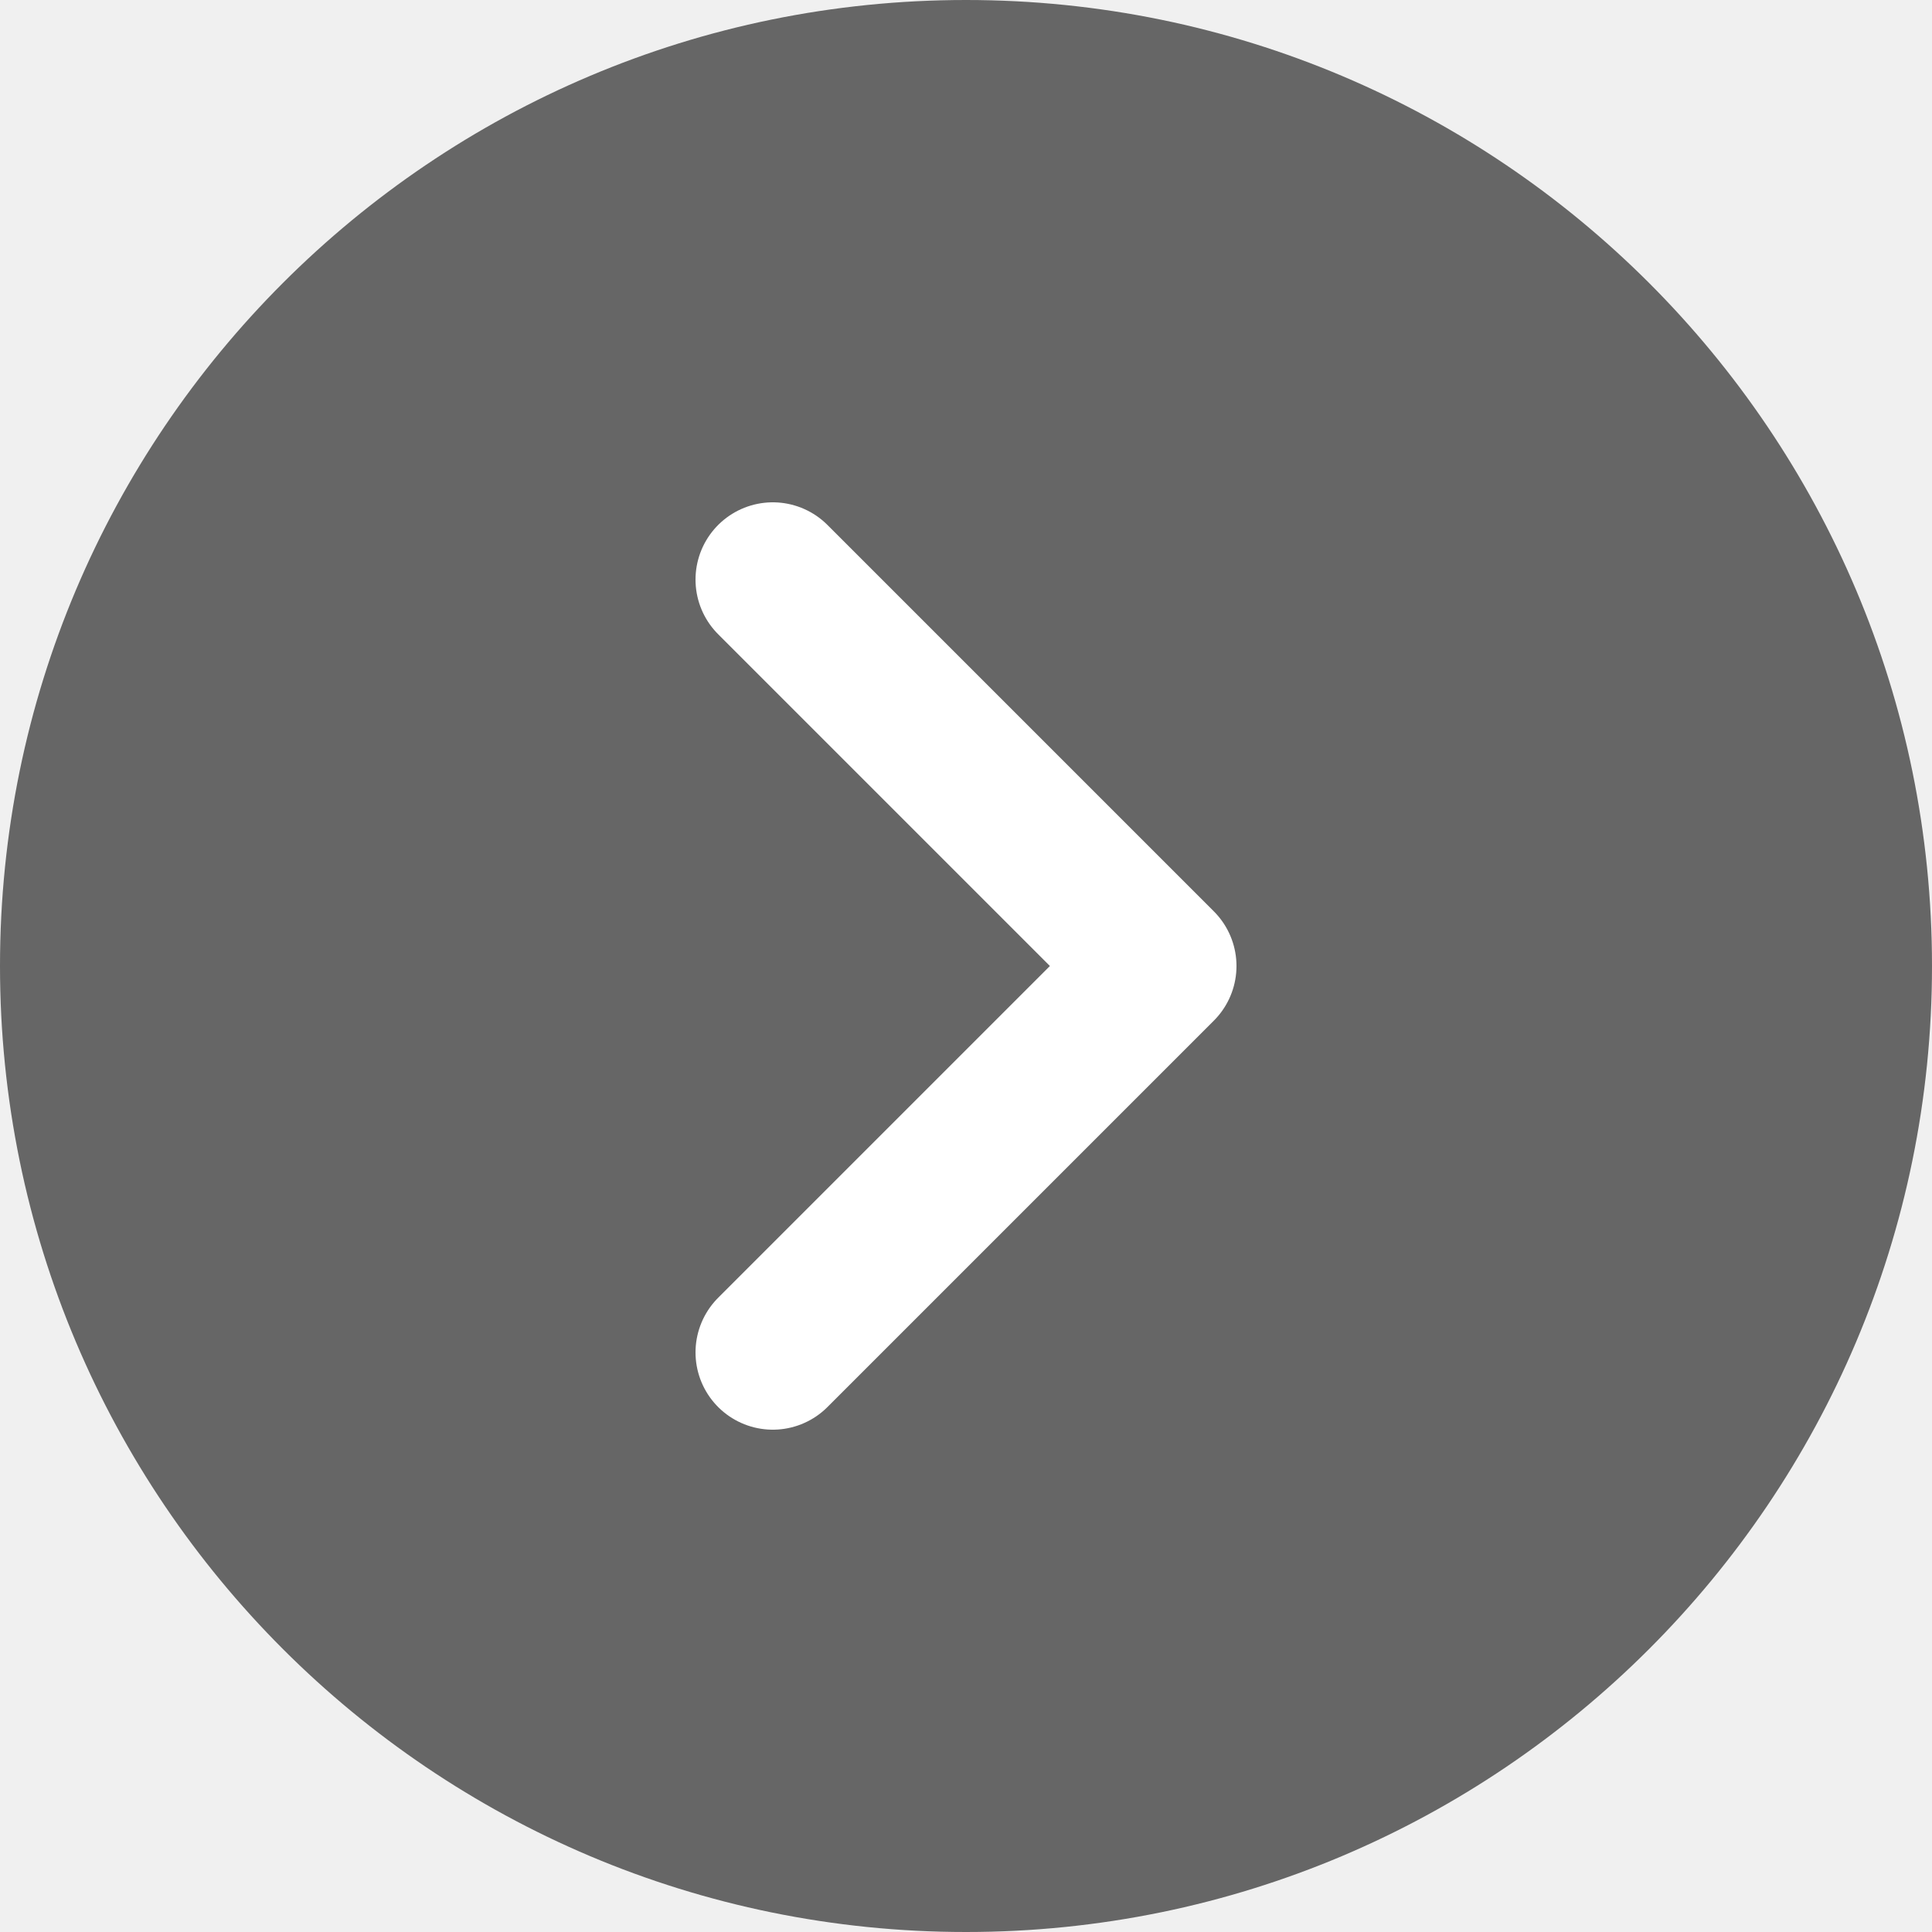
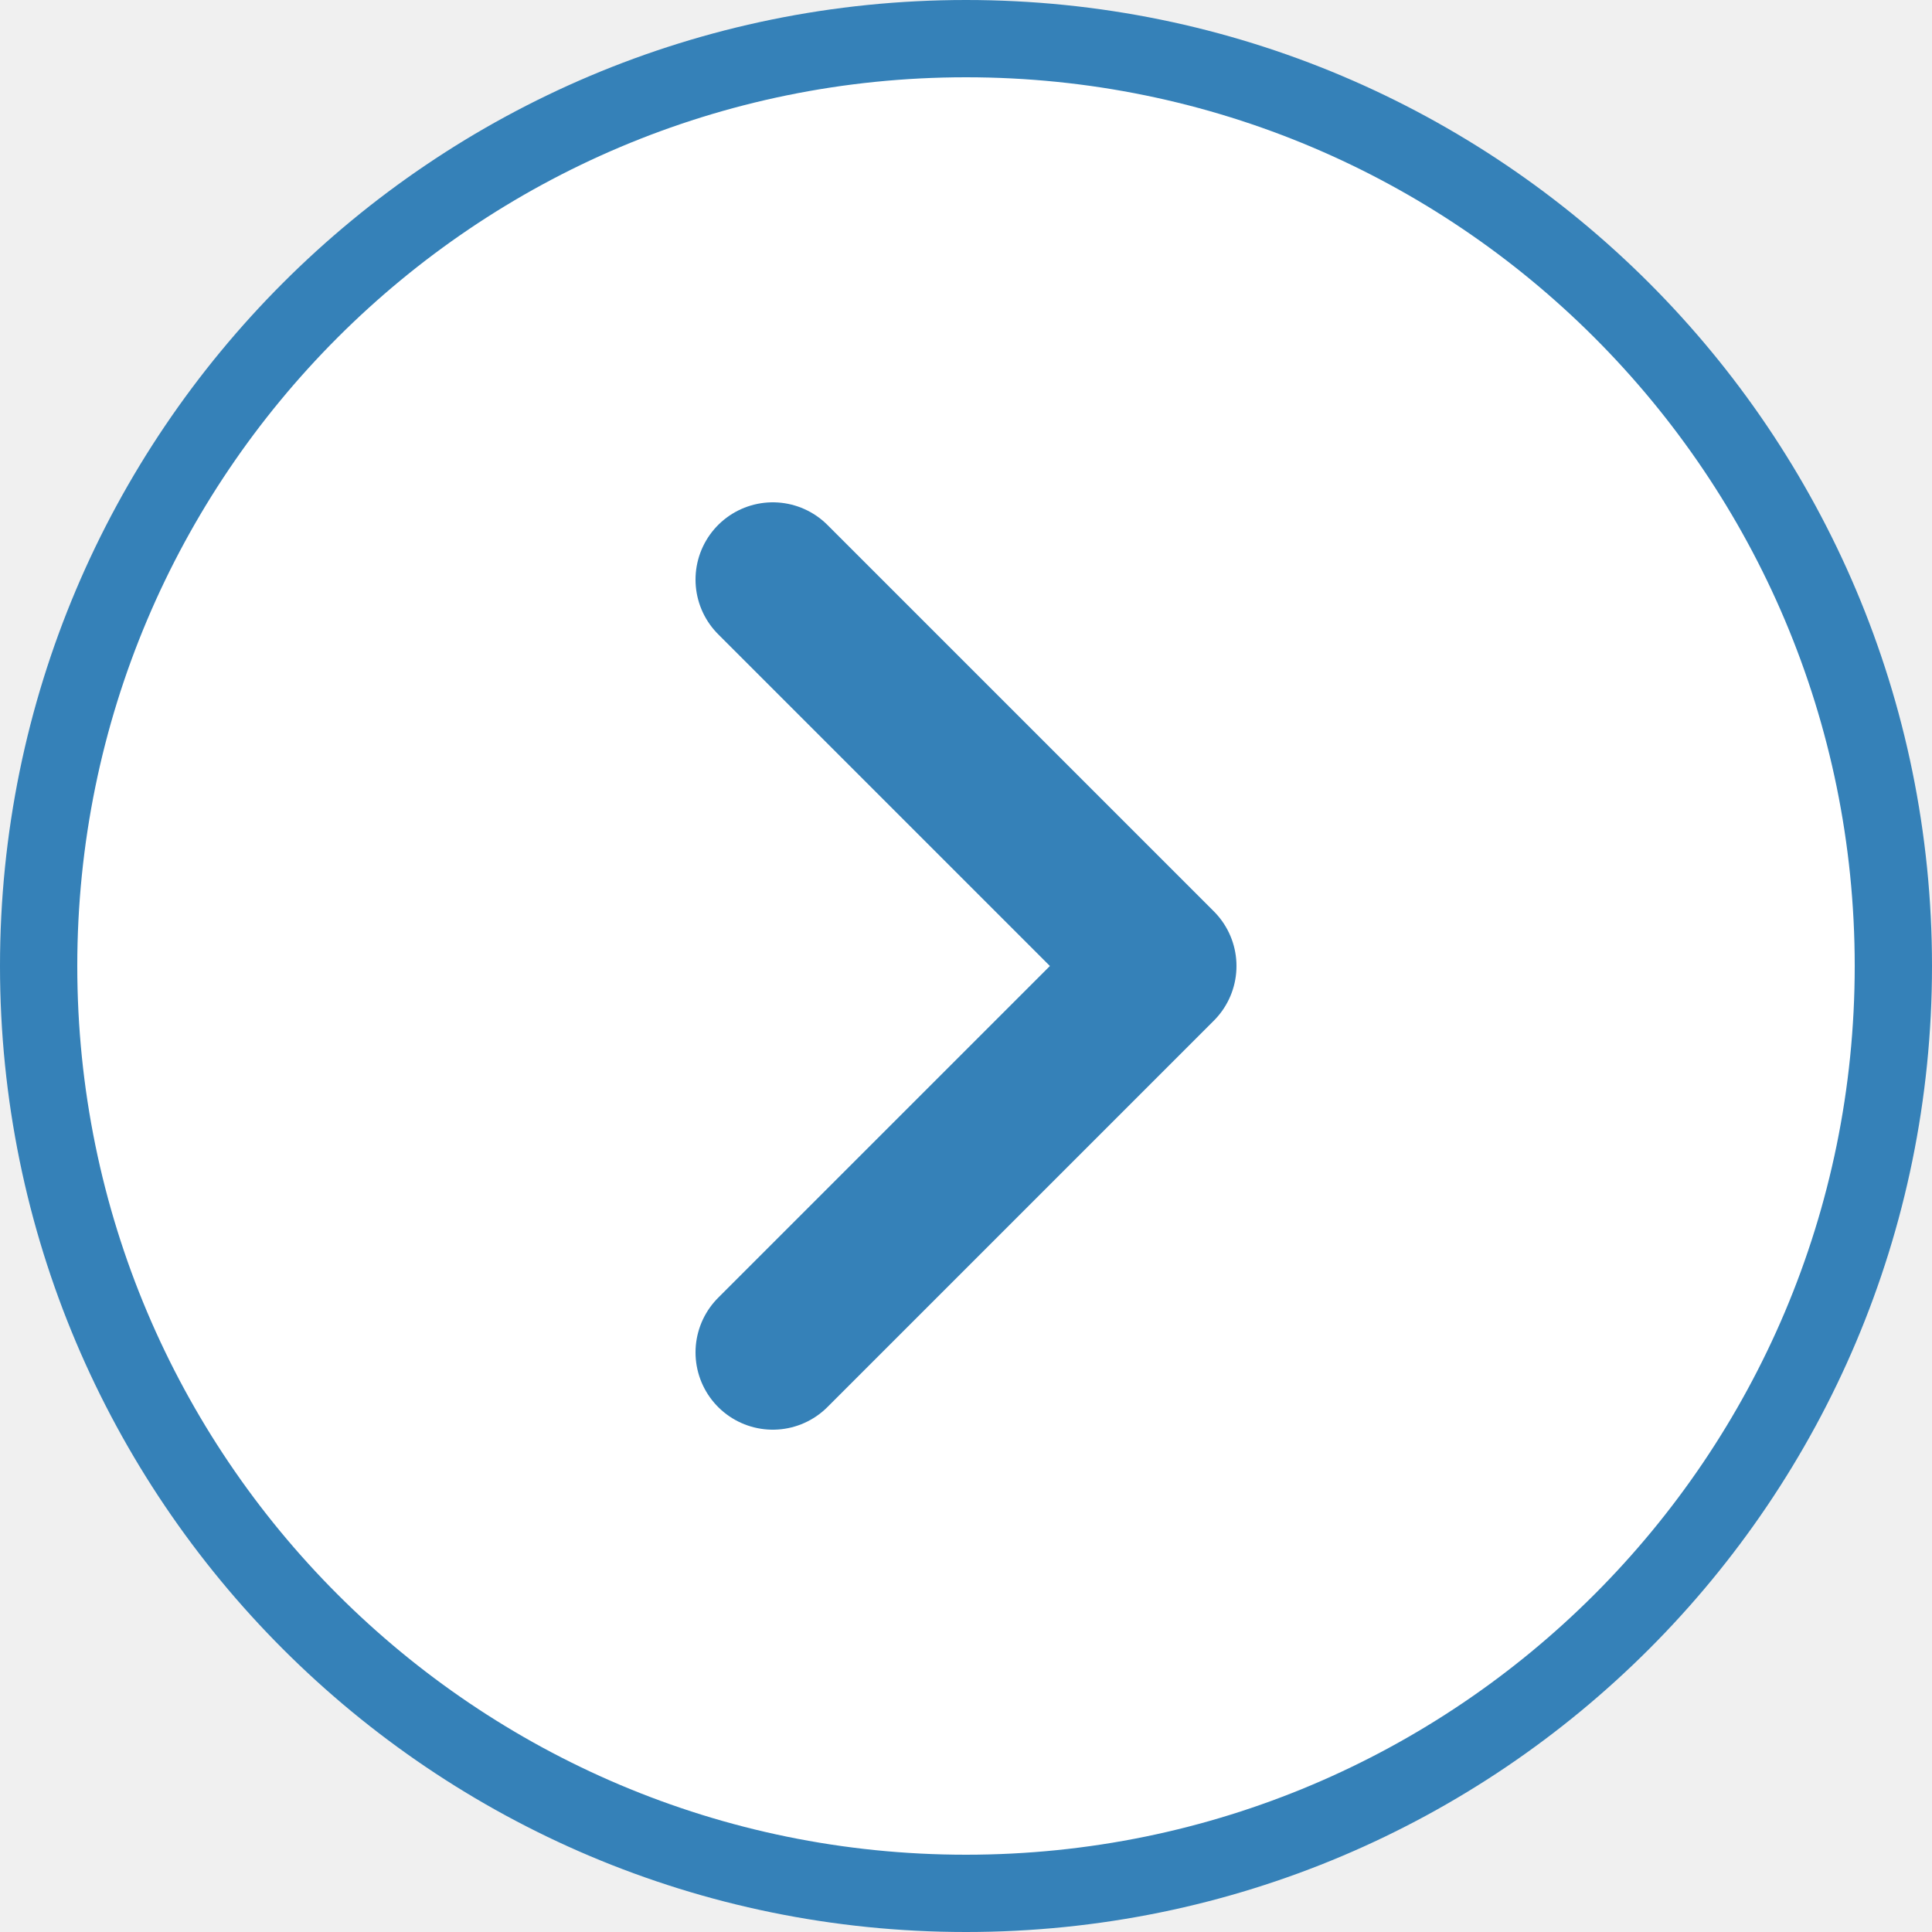
<svg xmlns="http://www.w3.org/2000/svg" width="50" height="50" viewBox="0 0 50 50" fill="none">
-   <circle cx="25" cy="25" r="25" fill="#666666" />
-   <path d="M20 15L30 25L20 35" stroke="white" stroke-width="4" stroke-linecap="round" stroke-linejoin="round" />
+   <circle cx="25" cy="25" r="24" fill="white" stroke="#3581B8" stroke-width="2" />
+   <path d="M20 15L30 25L20 35" stroke="#3581B8" stroke-width="4" stroke-linecap="round" stroke-linejoin="round" />
</svg>
